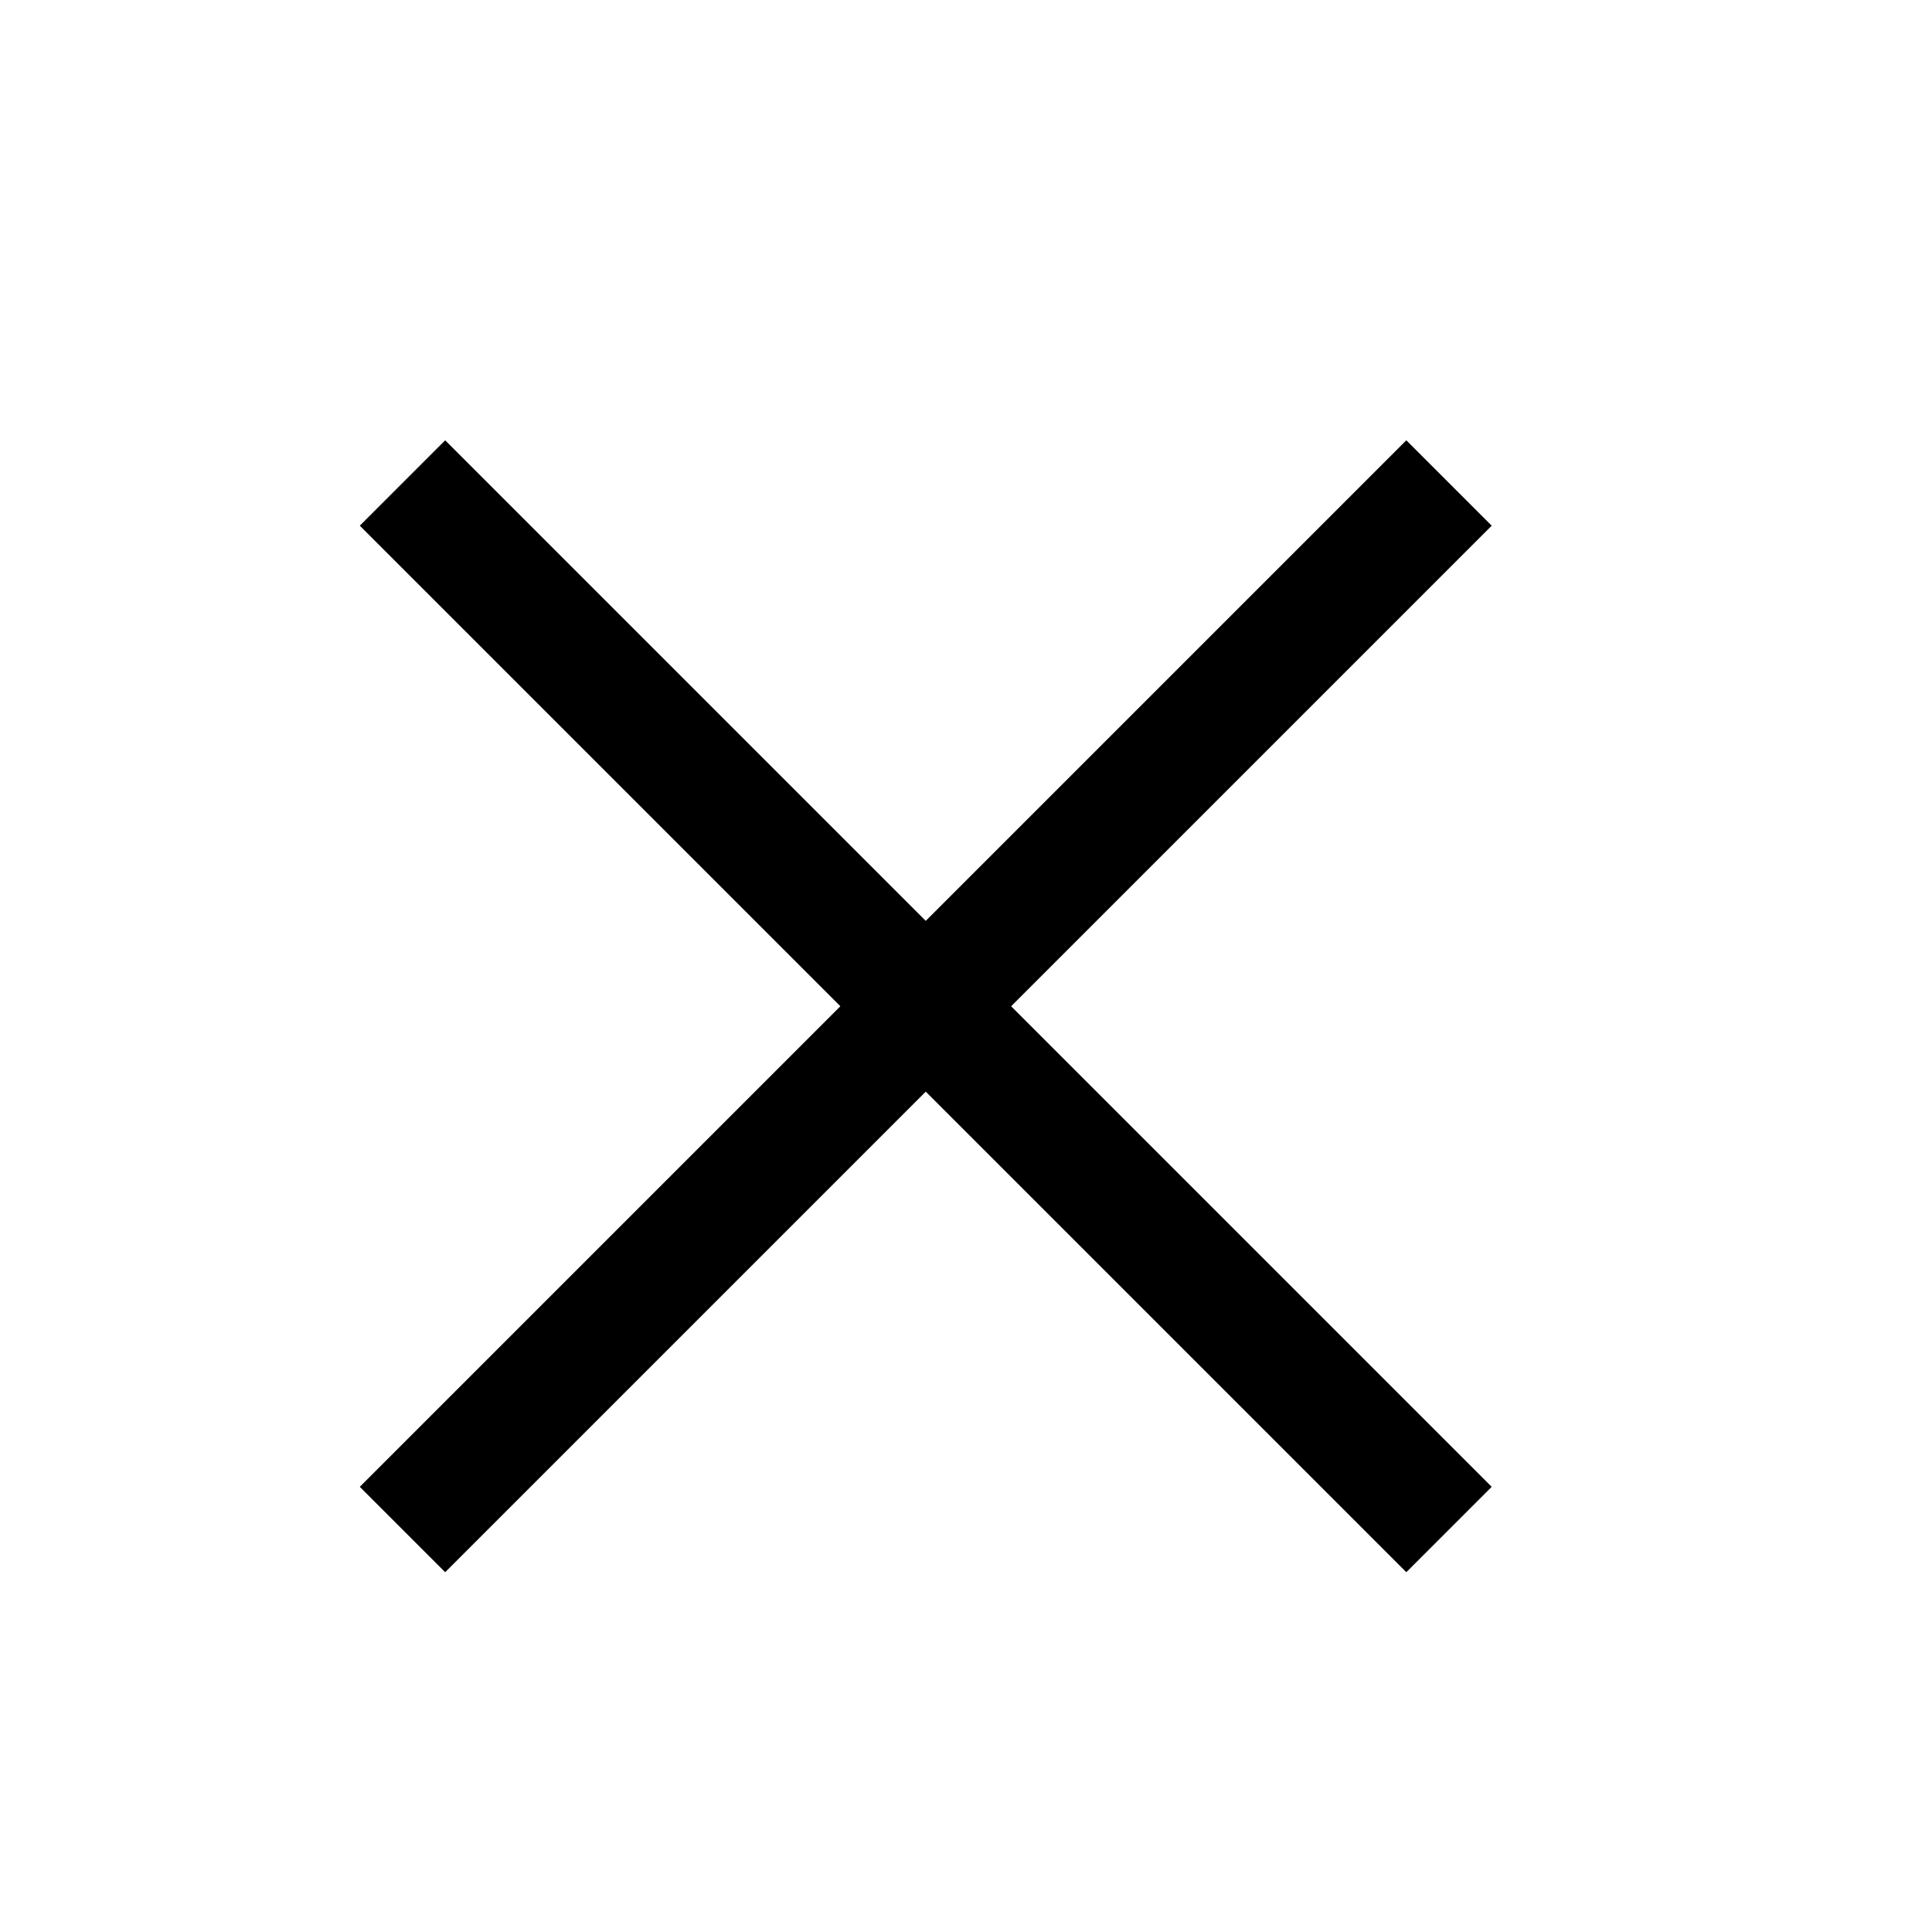
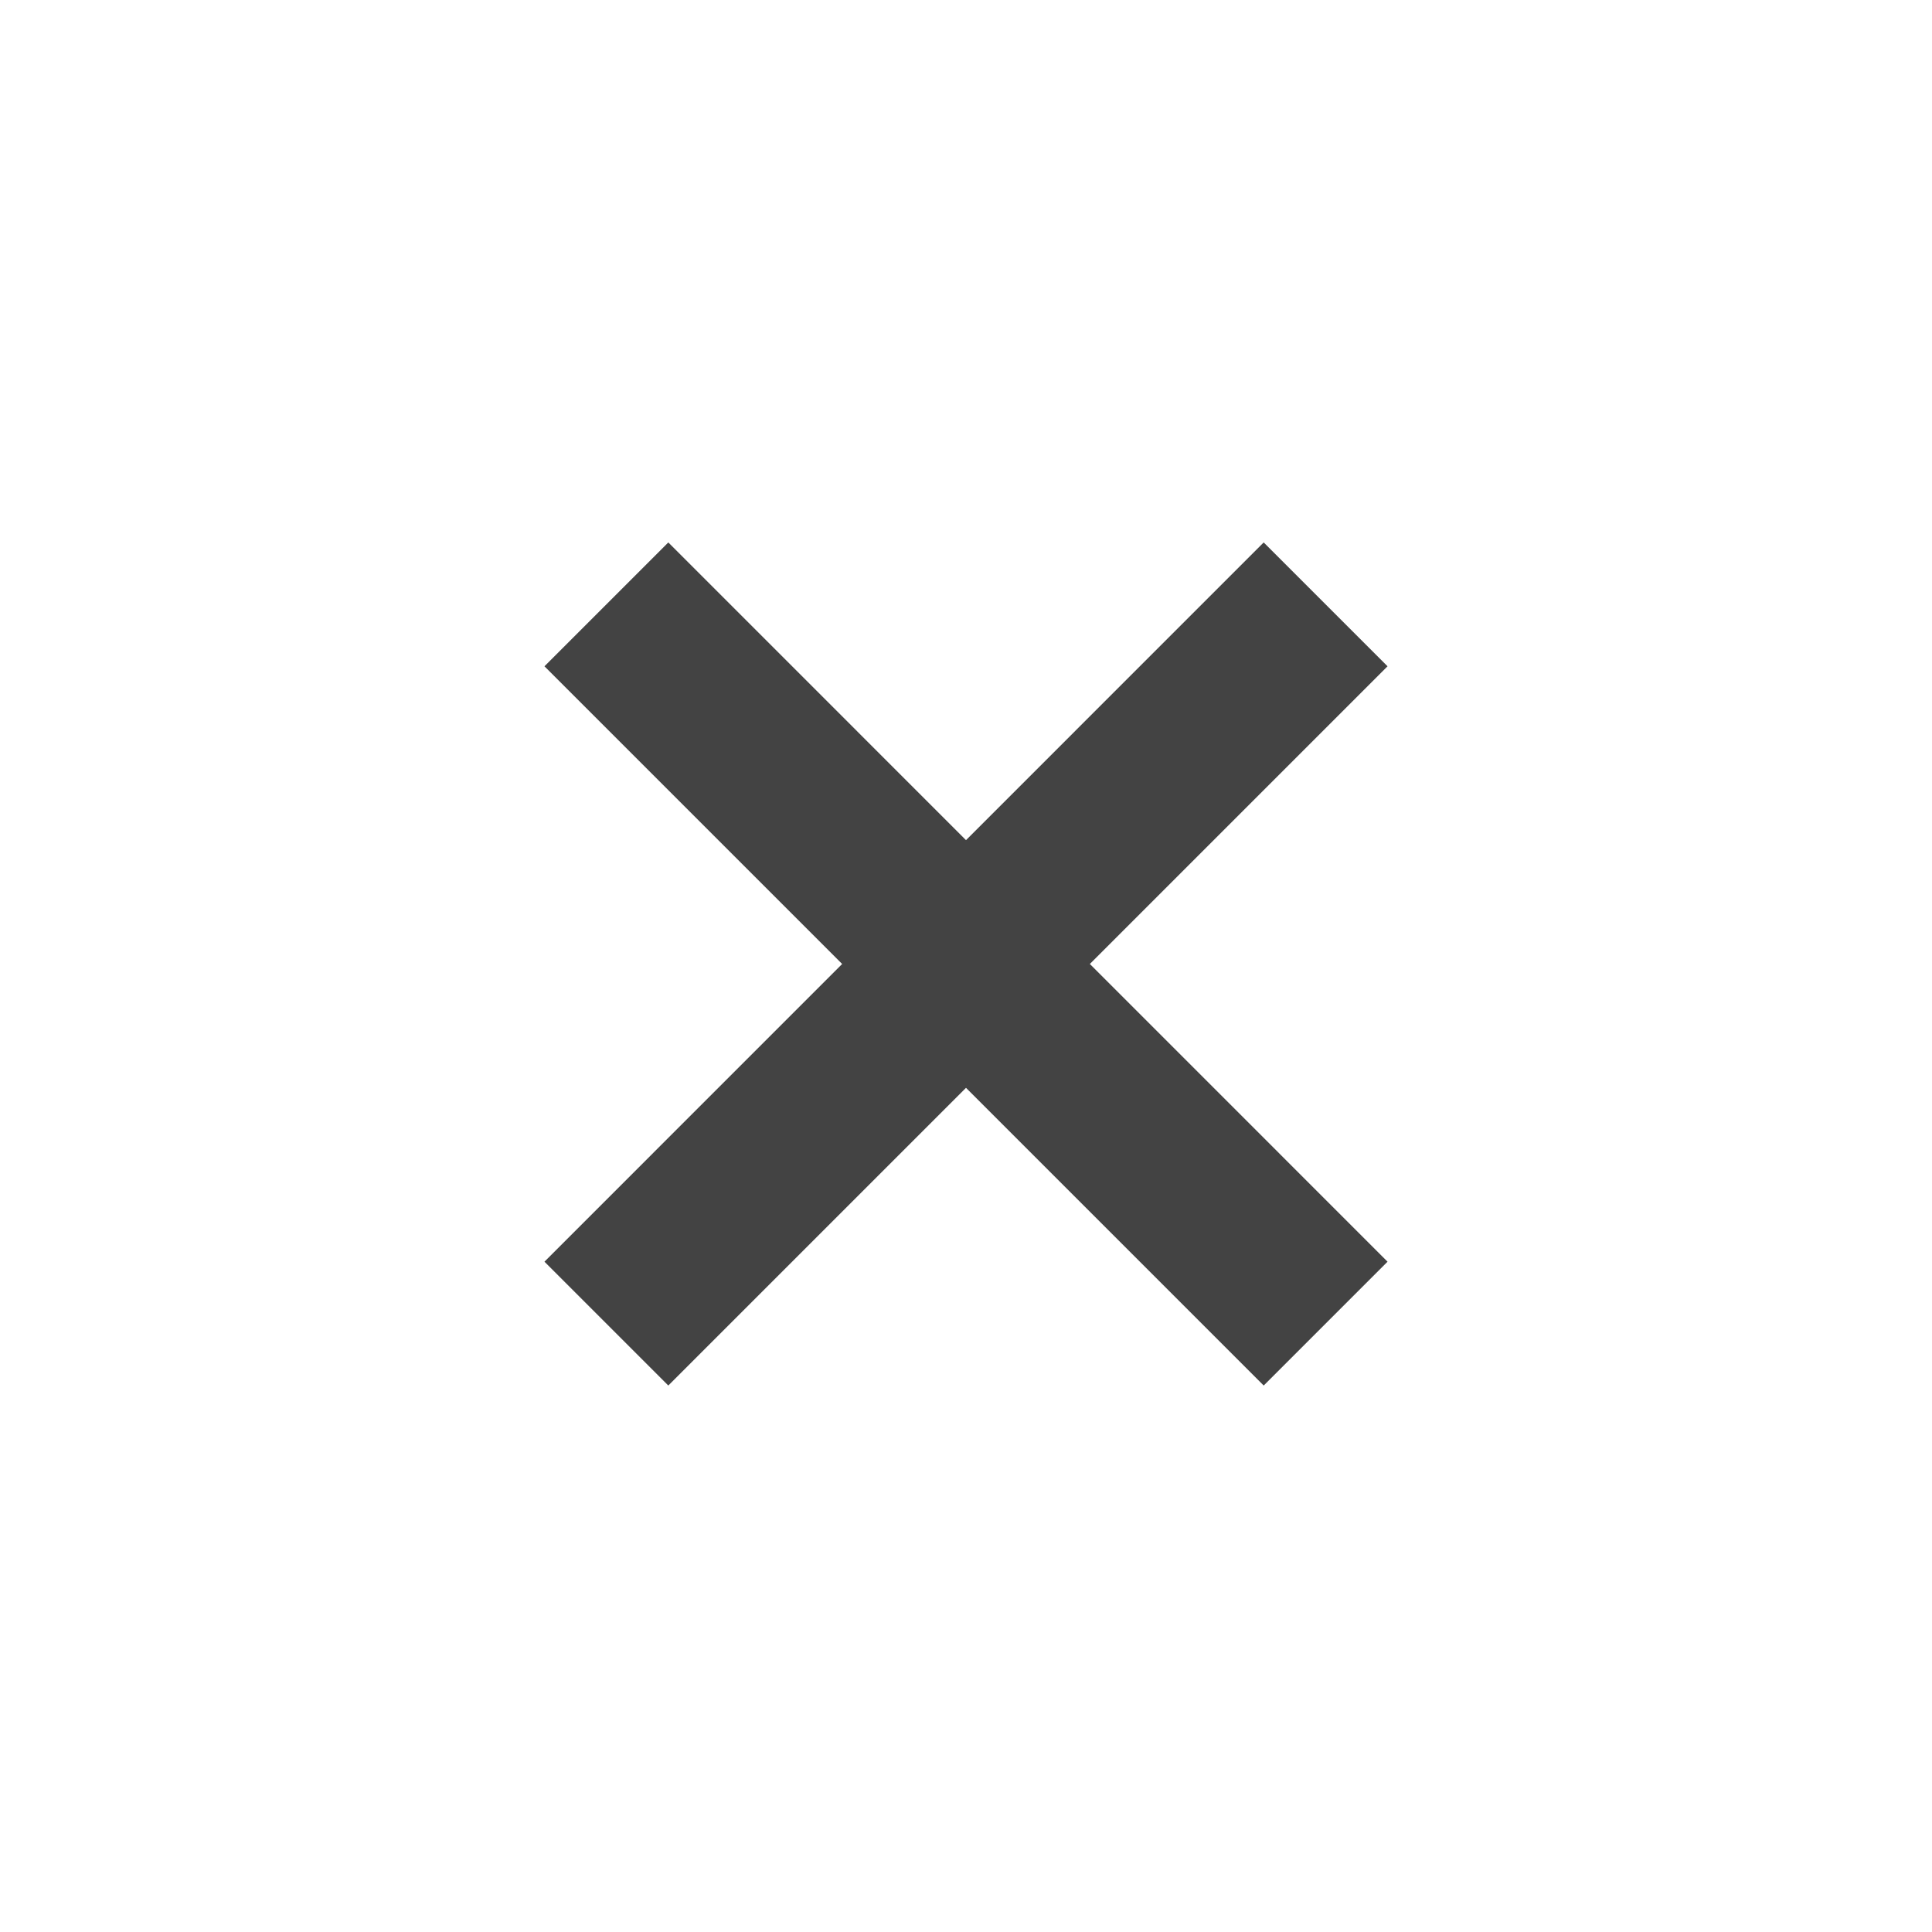
- <svg xmlns="http://www.w3.org/2000/svg" version="1.1" width="24" height="24" viewBox="0 0 24.00 24.00" enable-background="new 0 0 24.00 24.00" xml:space="preserve" id="svg4">
-   <defs id="defs8" />
-   <path style="fill:none;fill-rule:evenodd;stroke:#000000;stroke-width:1.5;stroke-linecap:butt;stroke-linejoin:miter;stroke-opacity:1;stroke-miterlimit:4;stroke-dasharray:none" d="M 18,6 5,19" id="path834" />
-   <path style="fill:none;fill-rule:evenodd;stroke:#000000;stroke-width:1.5;stroke-linecap:butt;stroke-linejoin:miter;stroke-opacity:1;stroke-miterlimit:4;stroke-dasharray:none" d="M 5,6 18,19" id="path836" />
+ <svg xmlns="http://www.w3.org/2000/svg" height="24px" viewBox="0 -960 960 960" width="24px" fill="#434343">
+   <path d="m332.08-271.54-61.54-61.54L418.46-481 270.54-628.92l61.54-61.54L480-542.54l147.92-147.92 61.54 61.54L541.54-481l147.92 147.92-61.54 61.54L480-419.46 332.08-271.54Z" />
</svg>
